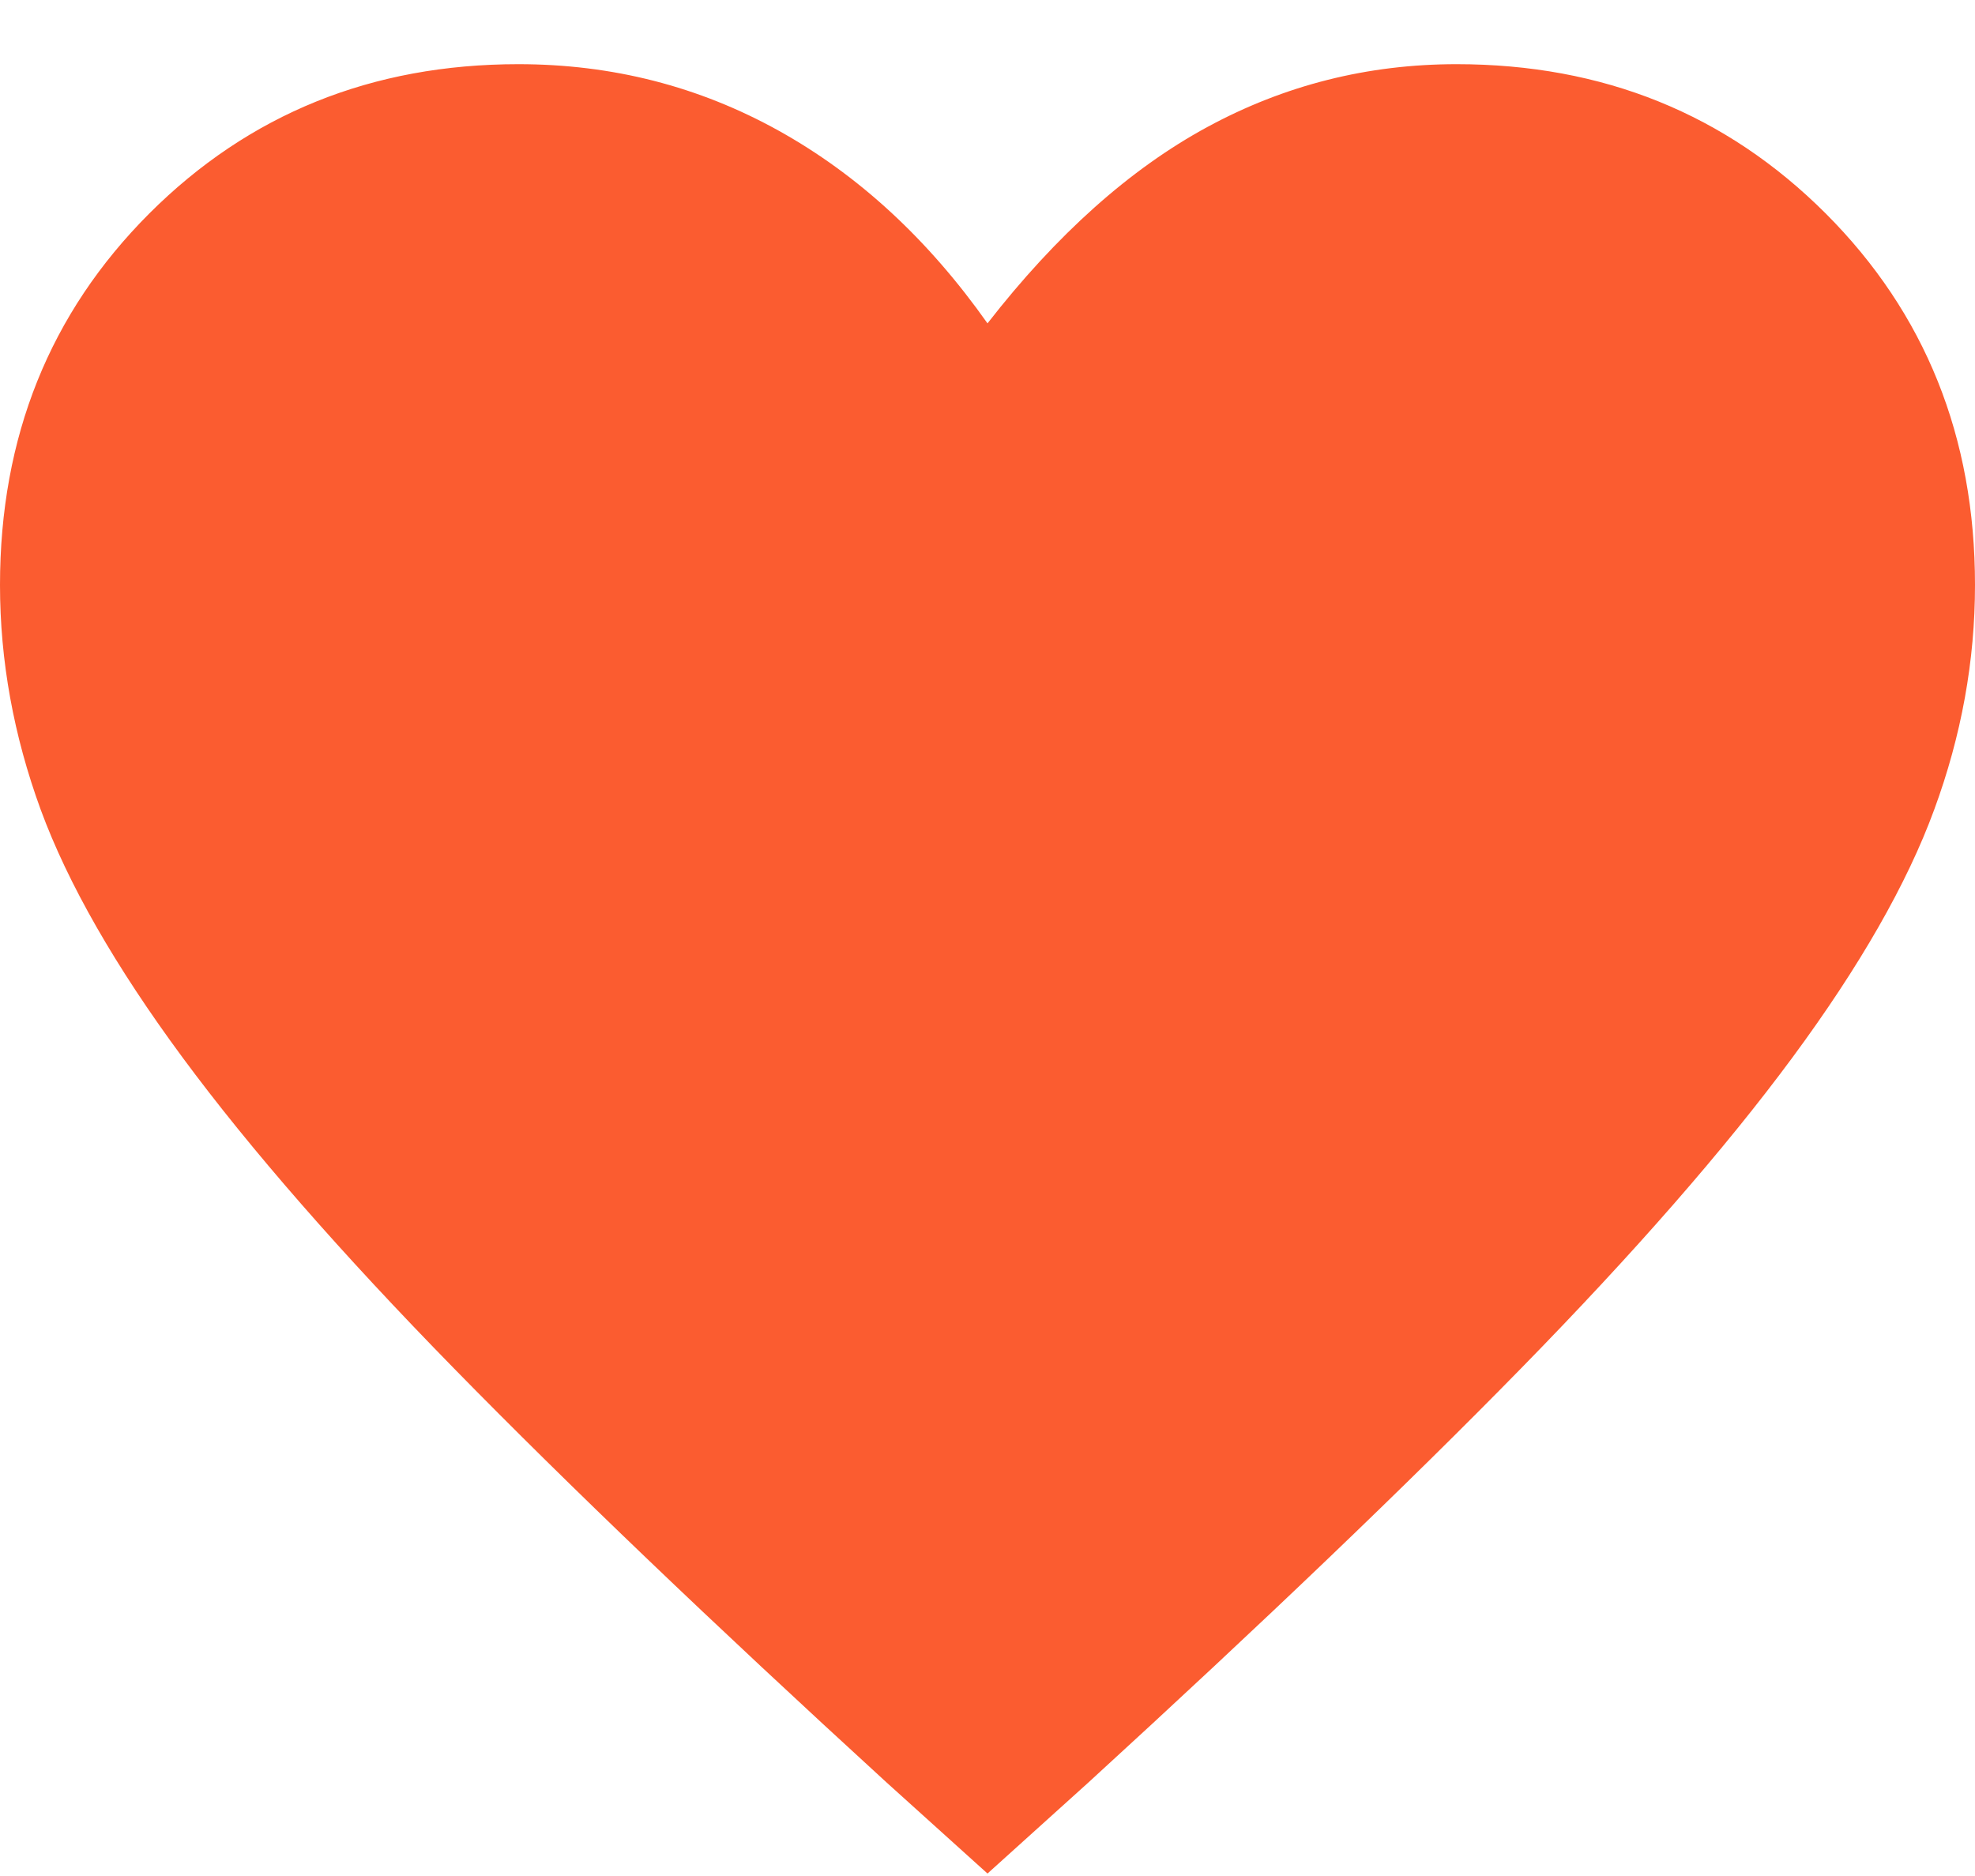
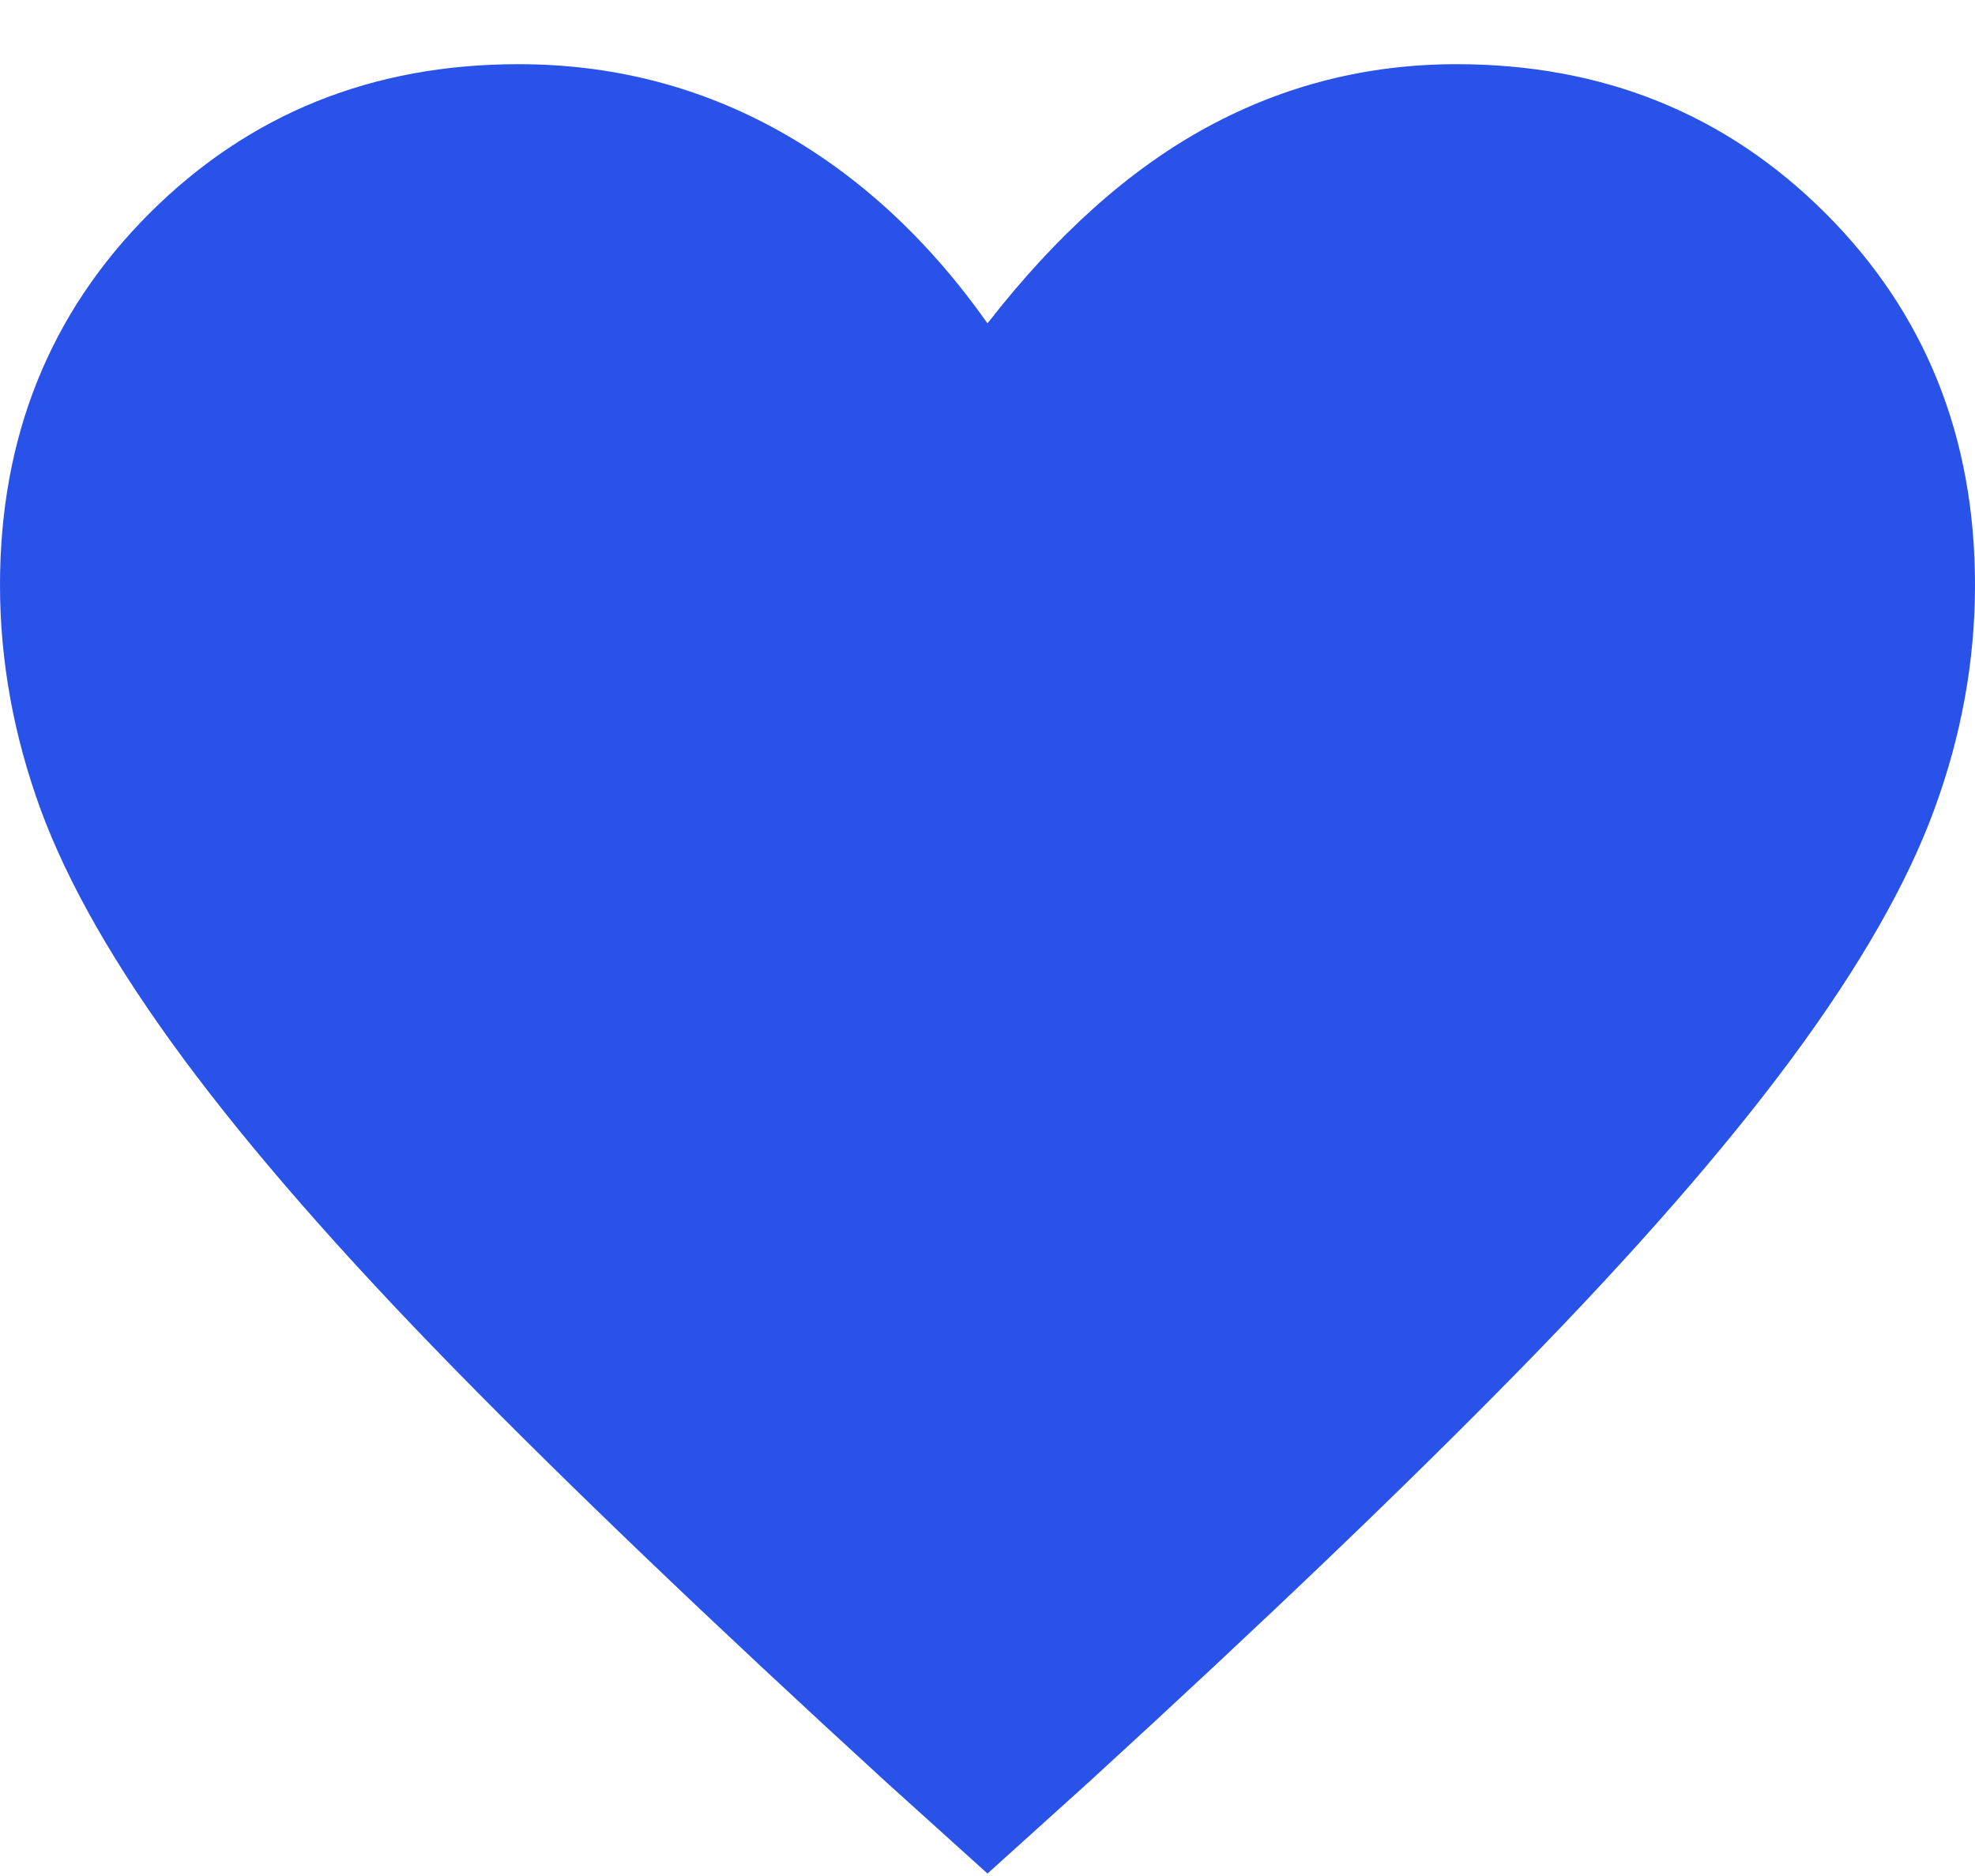
<svg xmlns="http://www.w3.org/2000/svg" width="20" height="19" viewBox="0 0 20 19" fill="none">
-   <path d="M10 18.975L8.975 18.05C7.208 16.433 5.75 15.037 4.6 13.862C3.45 12.687 2.533 11.637 1.85 10.712C1.167 9.787 0.688 8.95 0.412 8.2C0.138 7.45 0 6.692 0 5.925C0 4.425 0.504 3.171 1.512 2.162C2.521 1.154 3.767 0.65 5.25 0.65C6.2 0.65 7.079 0.875 7.888 1.325C8.696 1.775 9.4 2.425 10 3.275C10.7 2.375 11.442 1.712 12.225 1.287C13.008 0.862 13.85 0.65 14.75 0.65C16.233 0.65 17.479 1.154 18.488 2.162C19.496 3.171 20 4.425 20 5.925C20 6.692 19.863 7.45 19.587 8.2C19.312 8.95 18.833 9.787 18.15 10.712C17.467 11.637 16.55 12.687 15.4 13.862C14.25 15.037 12.792 16.433 11.025 18.05L10 18.975Z" fill="#FB5C30" />
+   <path d="M10 18.975L8.975 18.05C7.208 16.433 5.75 15.037 4.6 13.862C3.45 12.687 2.533 11.637 1.85 10.712C1.167 9.787 0.688 8.95 0.412 8.2C0.138 7.45 0 6.692 0 5.925C0 4.425 0.504 3.171 1.512 2.162C2.521 1.154 3.767 0.65 5.25 0.65C6.2 0.65 7.079 0.875 7.888 1.325C8.696 1.775 9.4 2.425 10 3.275C10.7 2.375 11.442 1.712 12.225 1.287C13.008 0.862 13.85 0.65 14.75 0.65C16.233 0.65 17.479 1.154 18.488 2.162C19.496 3.171 20 4.425 20 5.925C20 6.692 19.863 7.45 19.587 8.2C19.312 8.95 18.833 9.787 18.15 10.712C17.467 11.637 16.55 12.687 15.4 13.862C14.25 15.037 12.792 16.433 11.025 18.05L10 18.975Z" fill="#2952E8" />
</svg>
